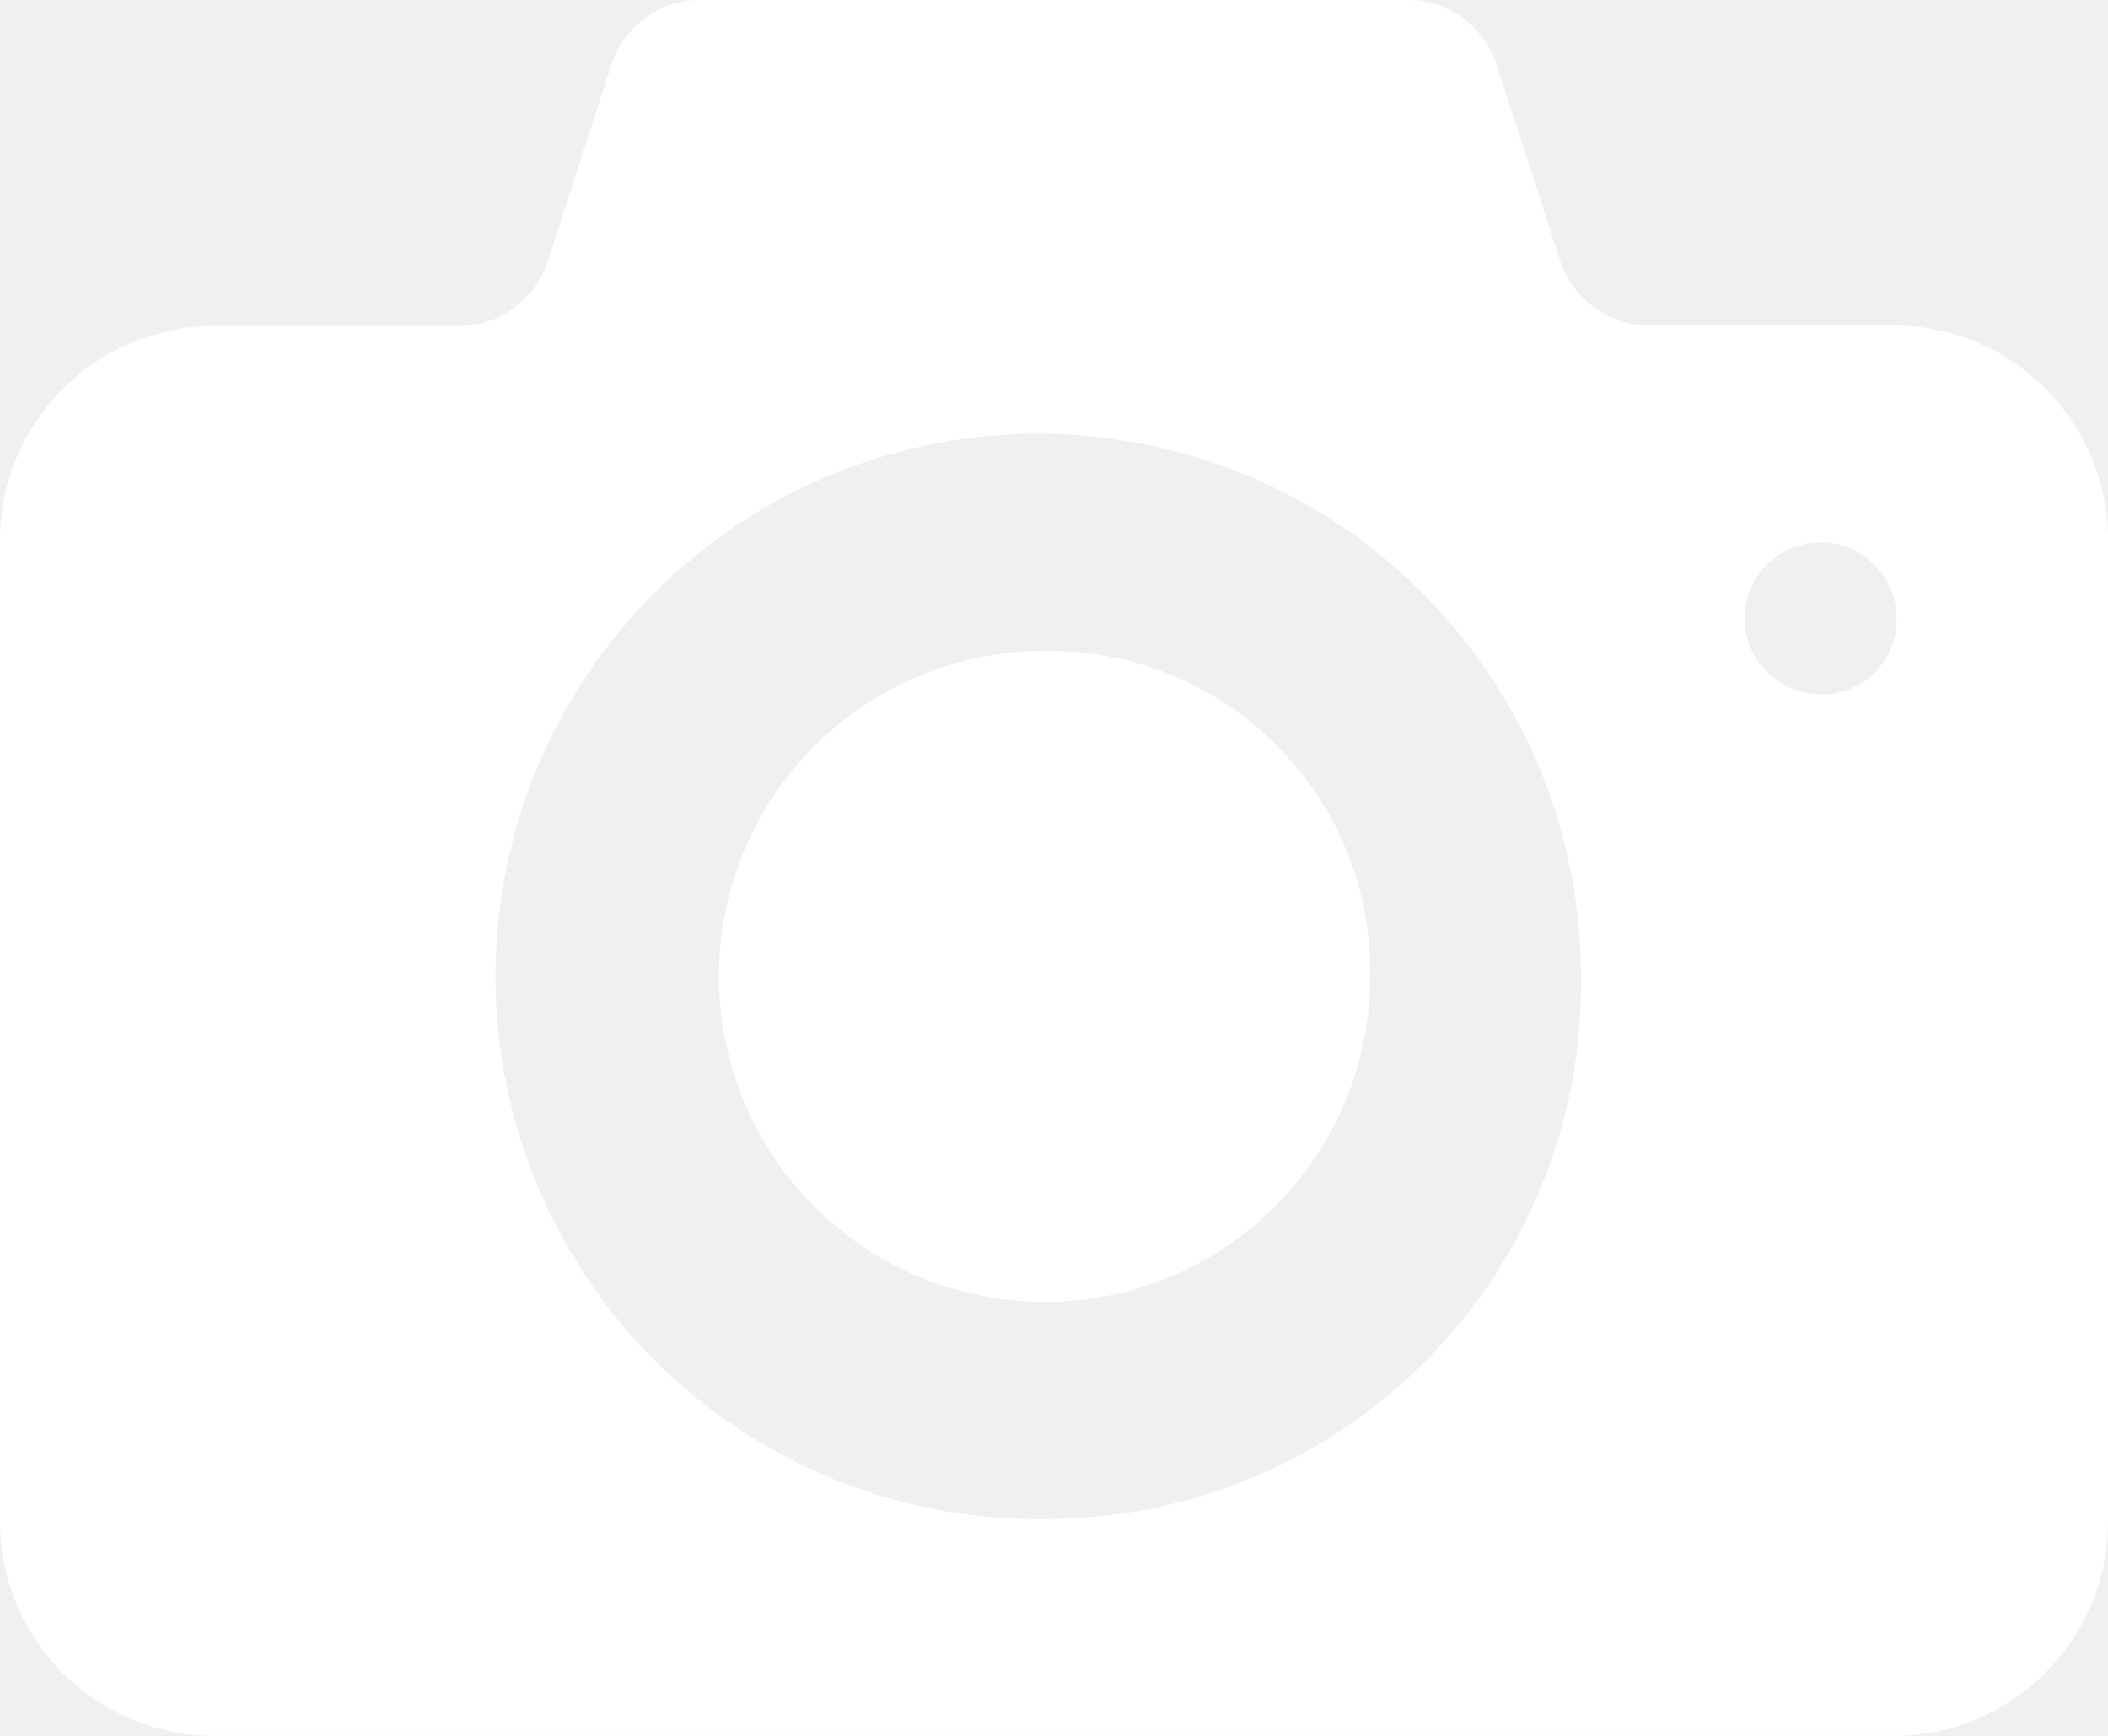
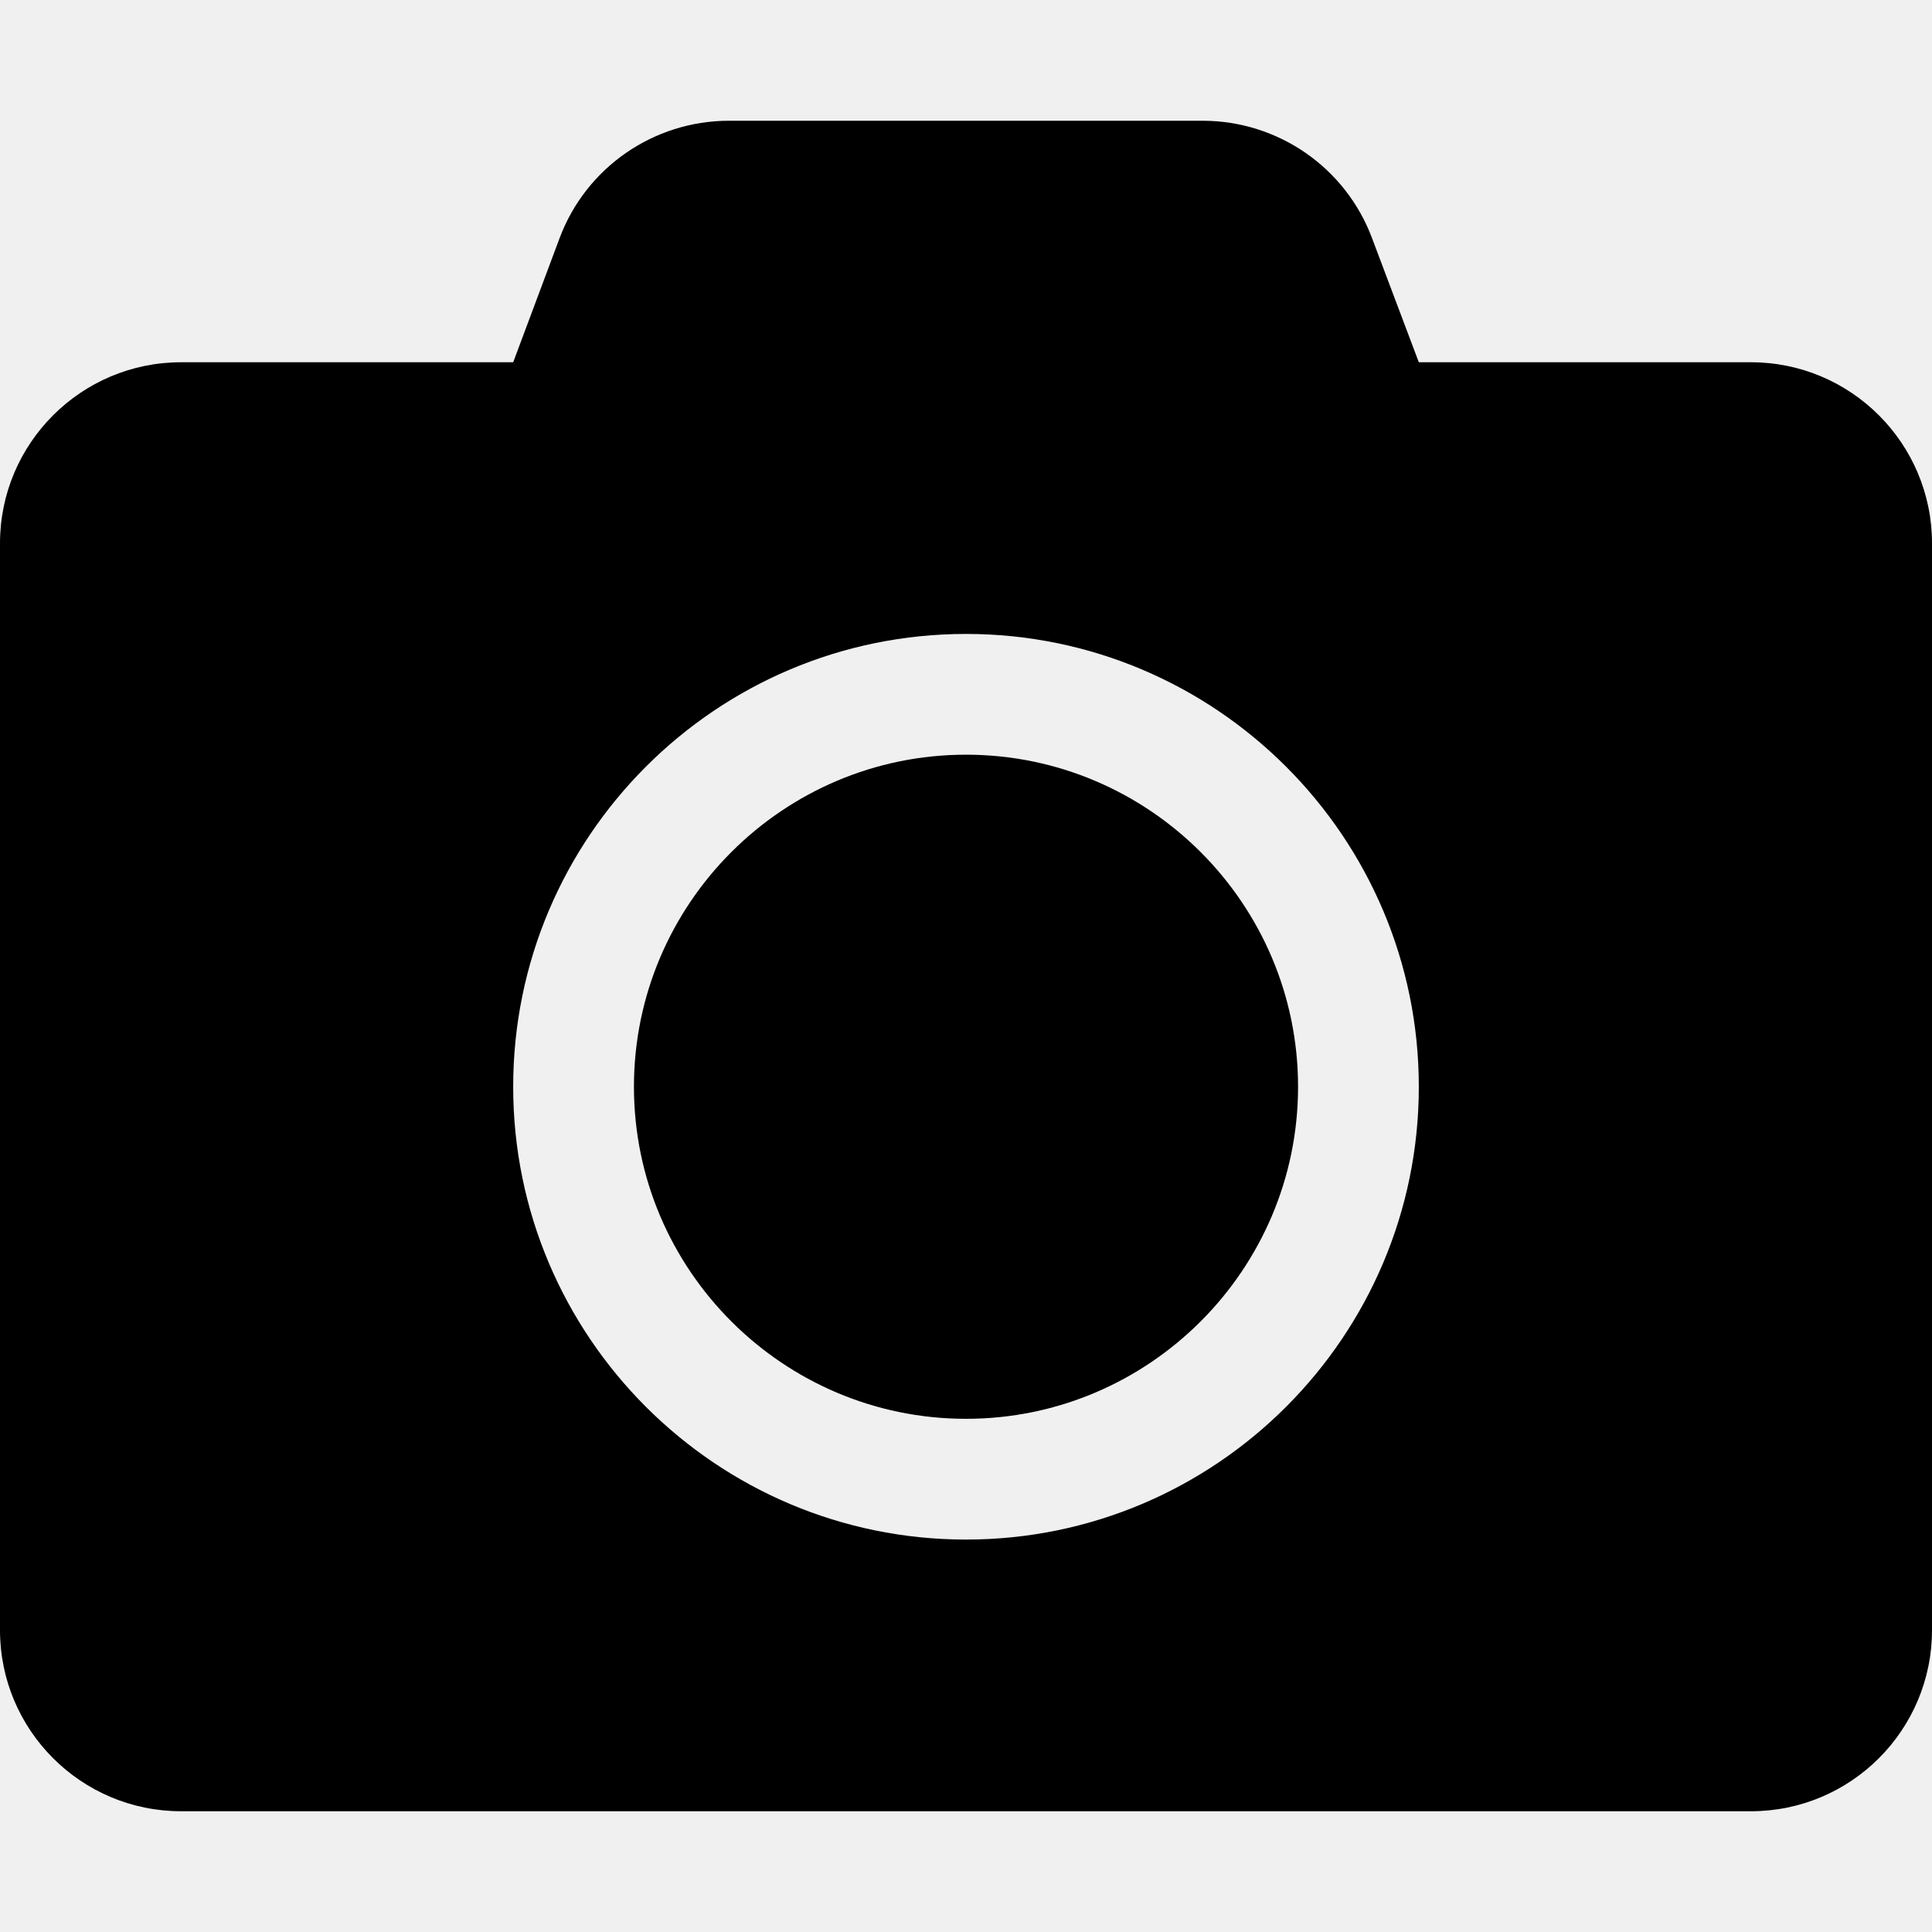
- <svg xmlns="http://www.w3.org/2000/svg" width="17" height="14" viewBox="0 0 17 14">
-   <defs>
-     <style>
-       .cls-1 {
-         fill: #fff;
-         fill-rule: evenodd;
-       }
-     </style>
-   </defs>
-   <path id="photo" class="cls-1" d="M40.5,82.25a2.626,2.626,0,1,0,2.55,2.625A2.589,2.589,0,0,0,40.5,82.25Zm6.8-2.625H45.26a0.76,0.76,0,0,1-.671-0.5L44.062,77.5A0.76,0.76,0,0,0,43.39,77H37.61a0.76,0.76,0,0,0-.672.5l-0.527,1.629a0.76,0.76,0,0,1-.671.5H33.7a1.73,1.73,0,0,0-1.7,1.75V89.25A1.731,1.731,0,0,0,33.7,91H47.3A1.731,1.731,0,0,0,49,89.25V81.375A1.731,1.731,0,0,0,47.3,79.625ZM40.5,89.25a4.377,4.377,0,1,1,4.25-4.375A4.314,4.314,0,0,1,40.5,89.25Zm6.2-6.651a0.613,0.613,0,1,1,.595-0.612A0.6,0.6,0,0,1,46.705,82.6Z" transform="translate(-32 -77)" />
+ <svg xmlns="http://www.w3.org/2000/svg" aria-hidden="true" focusable="false" data-prefix="fas" data-icon="camera" role="img" viewBox="0 0 512 512" class="svg-inline--fa fa-camera fa-w-16 fa-2x">
+   <path fill="currentColor" d="M512 144v288c0 26.5-21.5 48-48 48H48c-26.5 0-48-21.5-48-48V144c0-26.5 21.5-48 48-48h88l12.3-32.9c7-18.7 24.9-31.1 44.9-31.1h125.5c20 0 37.9 12.4 44.9 31.1L376 96h88c26.5 0 48 21.5 48 48zM376 288c0-66.2-53.8-120-120-120s-120 53.8-120 120 53.8 120 120 120 120-53.8 120-120zm-32 0c0 48.5-39.5 88-88 88s-88-39.5-88-88 39.5-88 88-88 88 39.5 88 88z" class="" />
</svg>
